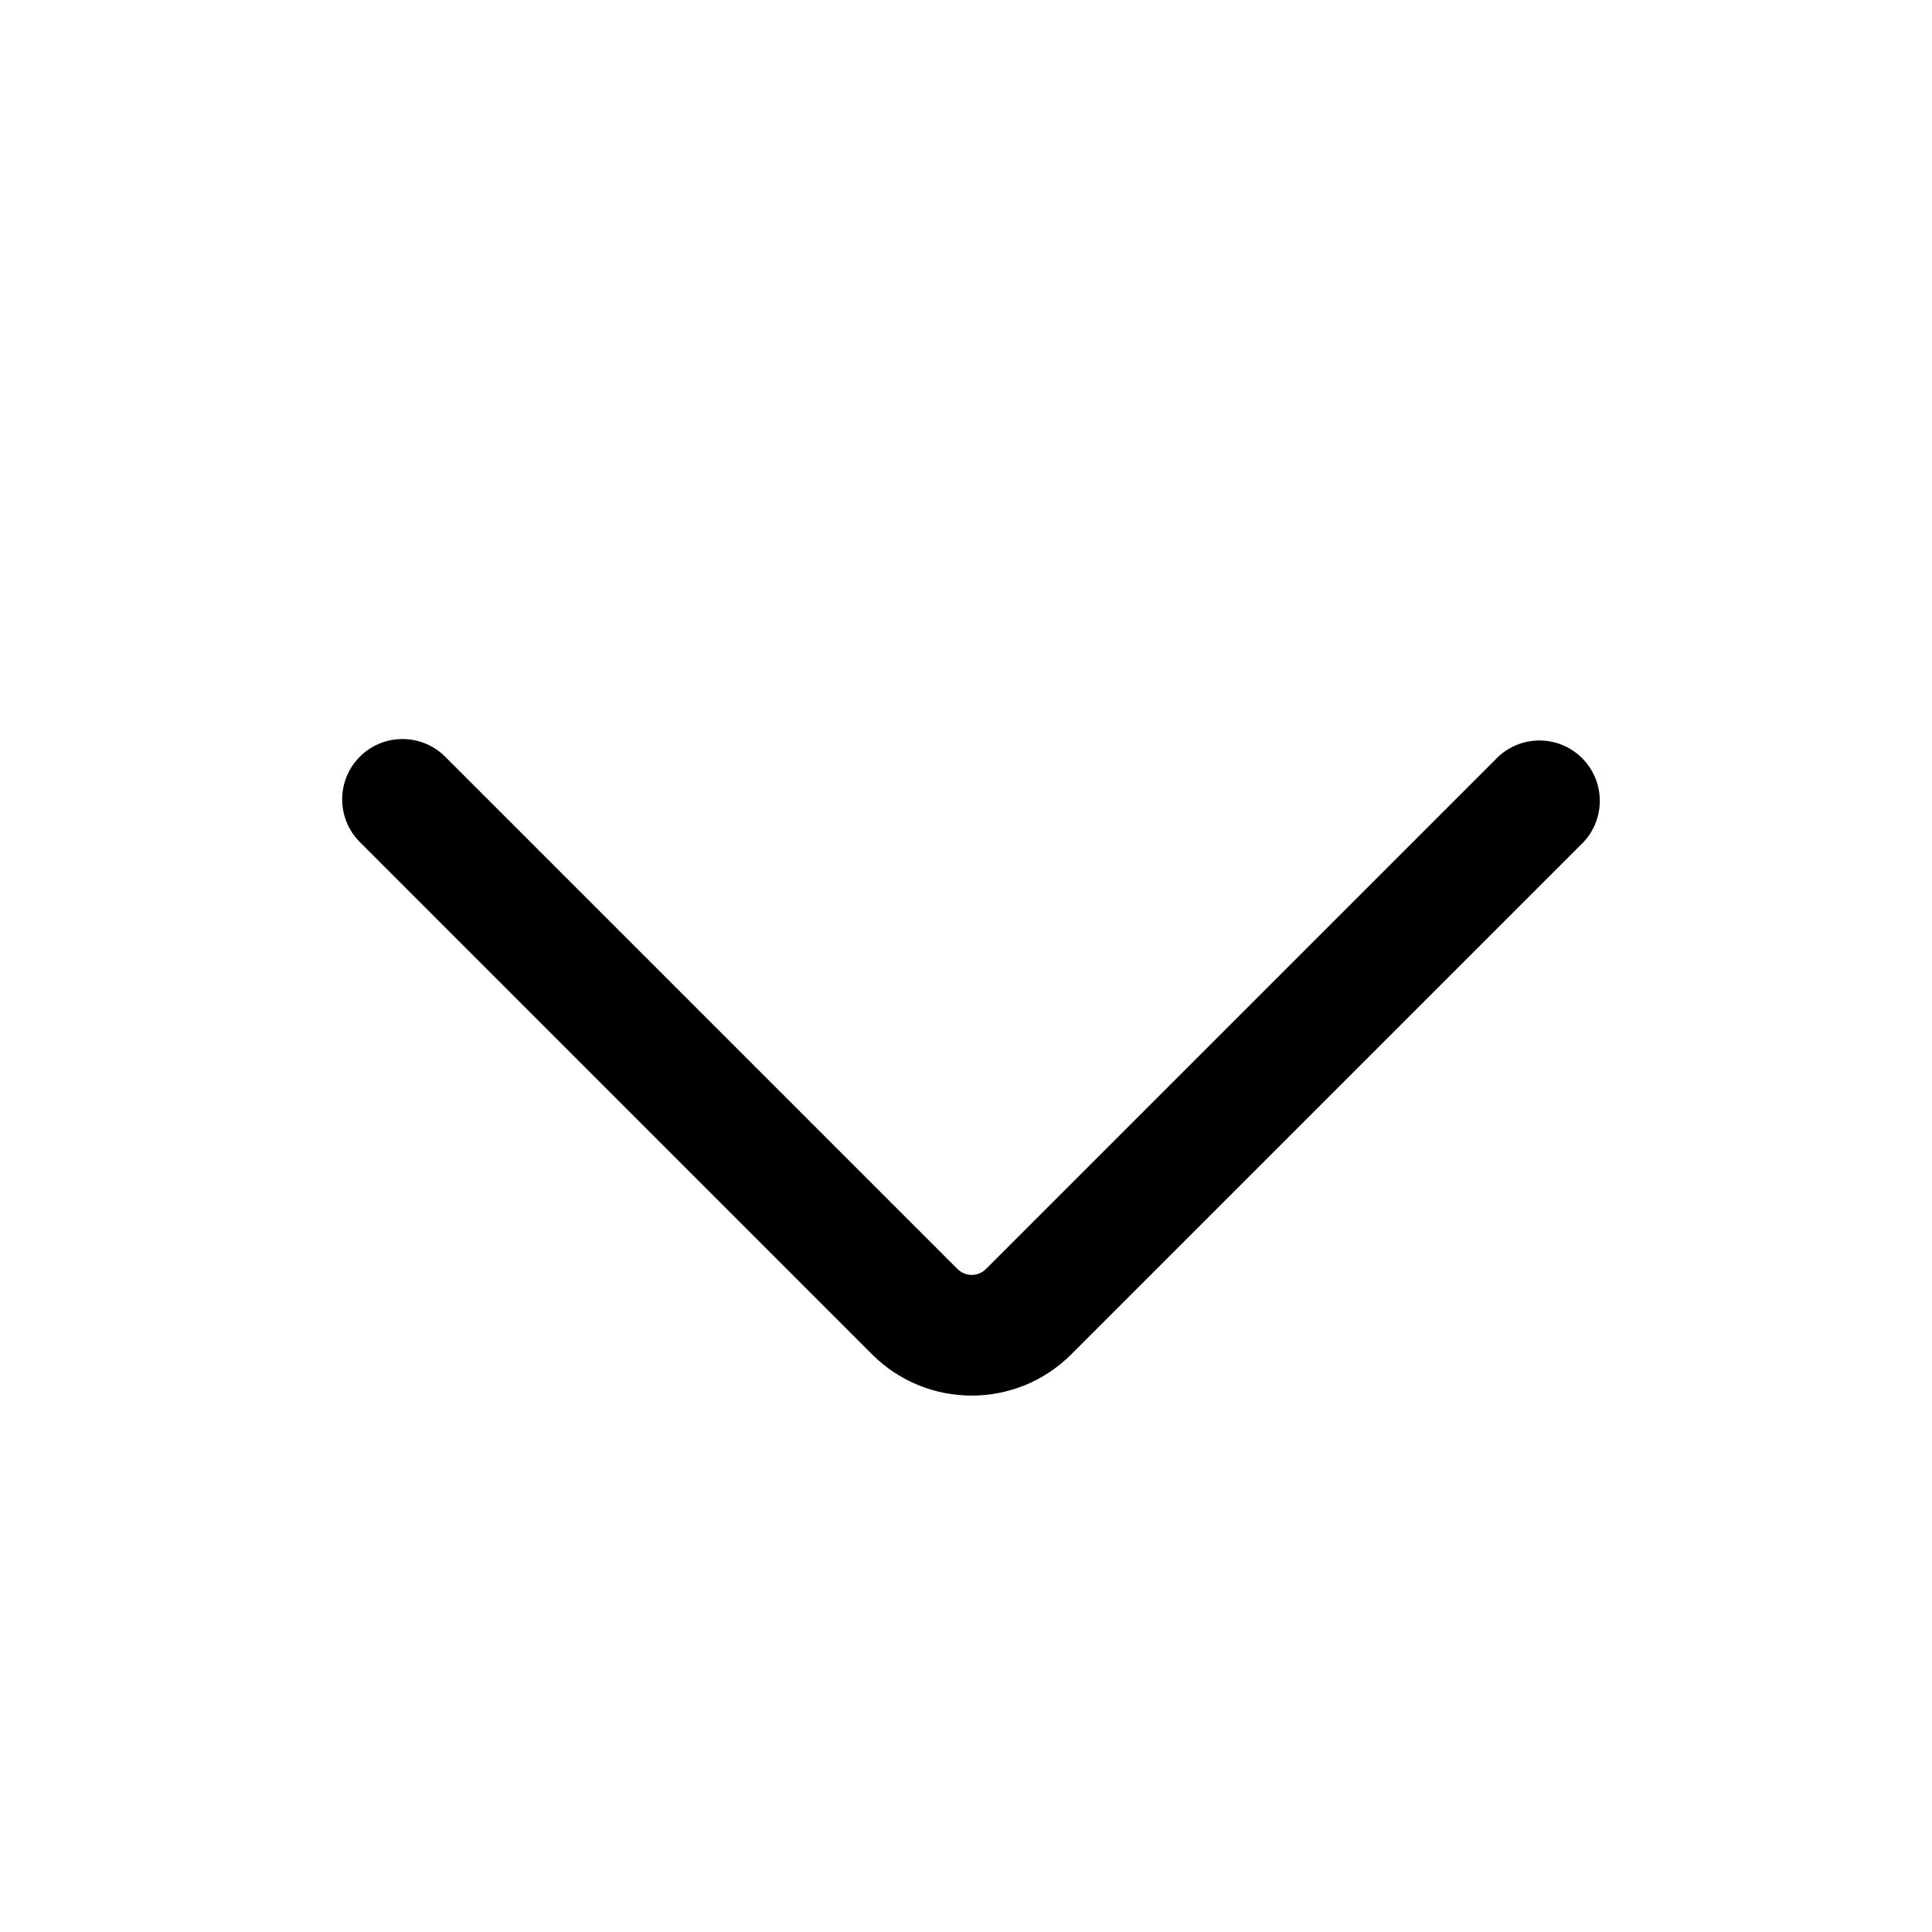
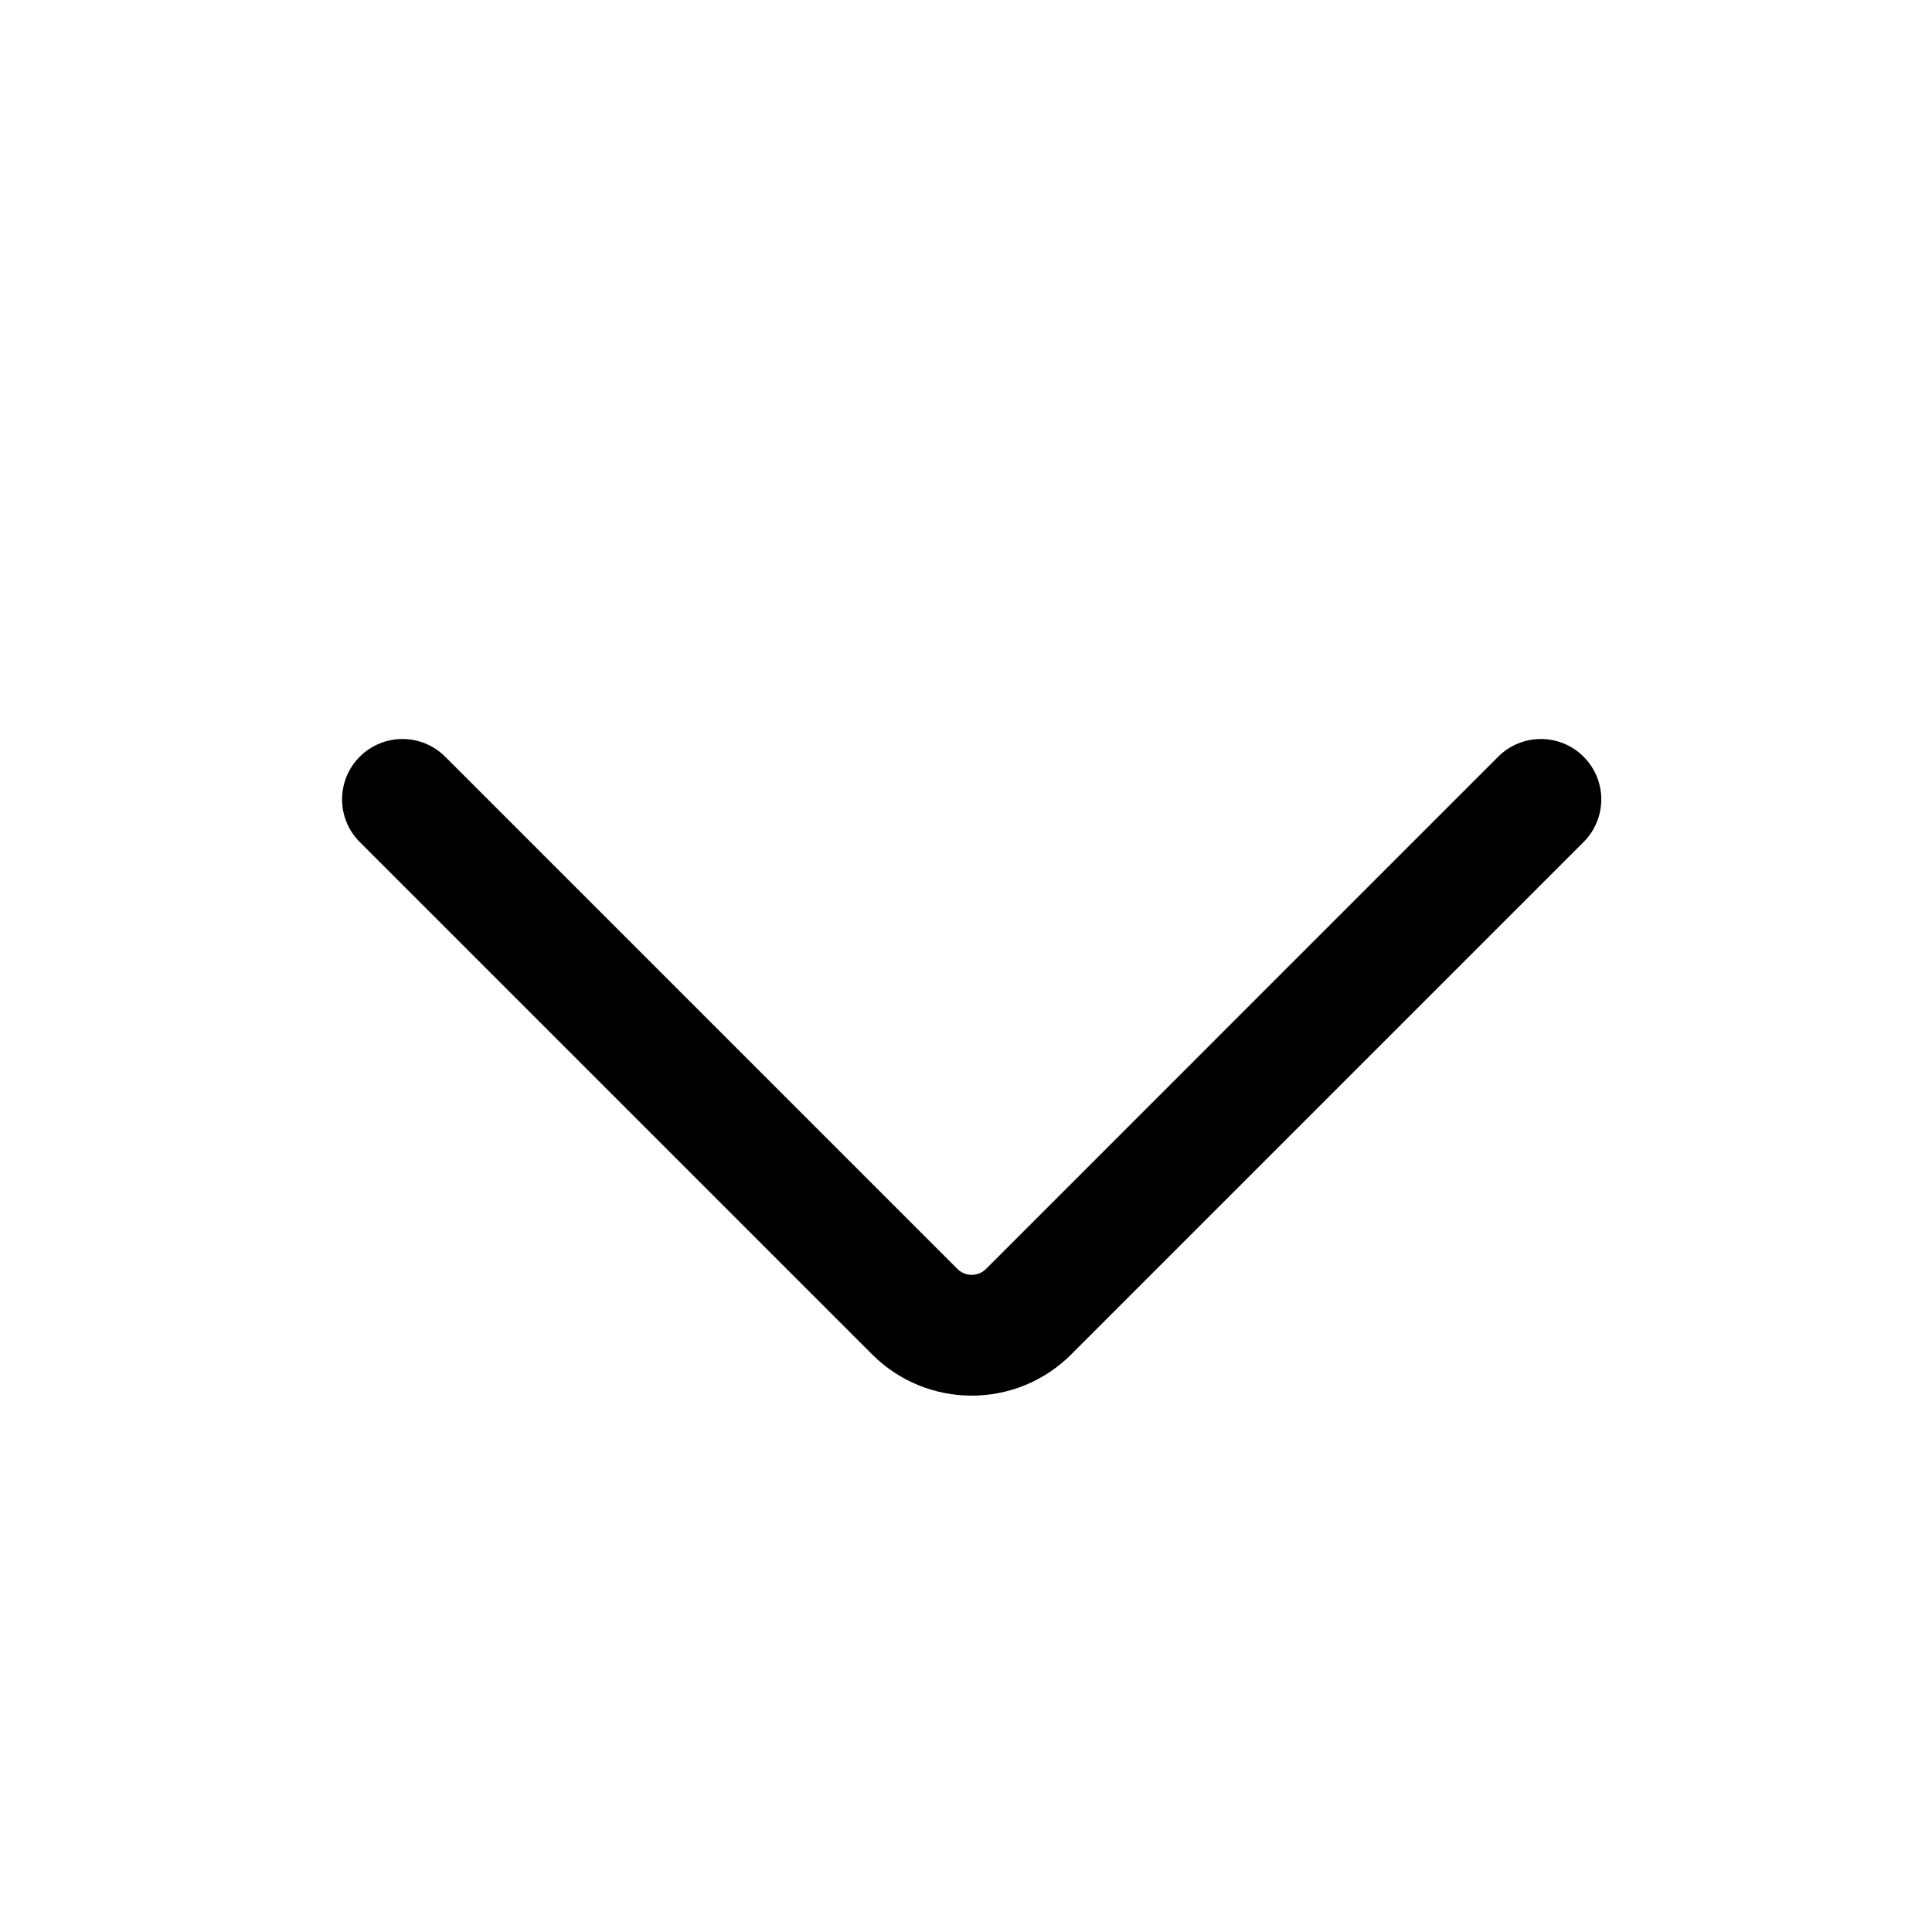
- <svg xmlns="http://www.w3.org/2000/svg" viewBox="0 0 24 24" fill="currentColor">
-   <path fill-rule="evenodd" d="M4.47 9.4a.75.75 0 011.06 0l6.364 6.364a.25.25 0 00.354 0L18.612 9.4a.75.75 0 011.06 1.06l-6.364 6.364a1.75 1.75 0 01-2.475 0L4.47 10.46a.75.75 0 010-1.06z" clip-rule="evenodd" />
+ <svg xmlns="http://www.w3.org/2000/svg" width="24" height="24" viewBox="0 0 24 24" fill="none">
+   <path fill-rule="evenodd" clip-rule="evenodd" d="M4.469 9.4C4.762 9.107 5.237 9.107 5.53 9.4L11.894 15.764C11.992 15.861 12.15 15.861 12.248 15.764L18.611 9.4C18.904 9.107 19.379 9.107 19.672 9.4C19.965 9.693 19.965 10.167 19.672 10.46L13.308 16.824C12.625 17.508 11.517 17.508 10.833 16.824L4.469 10.46C4.176 10.167 4.176 9.693 4.469 9.4Z" fill="black" />
</svg>
